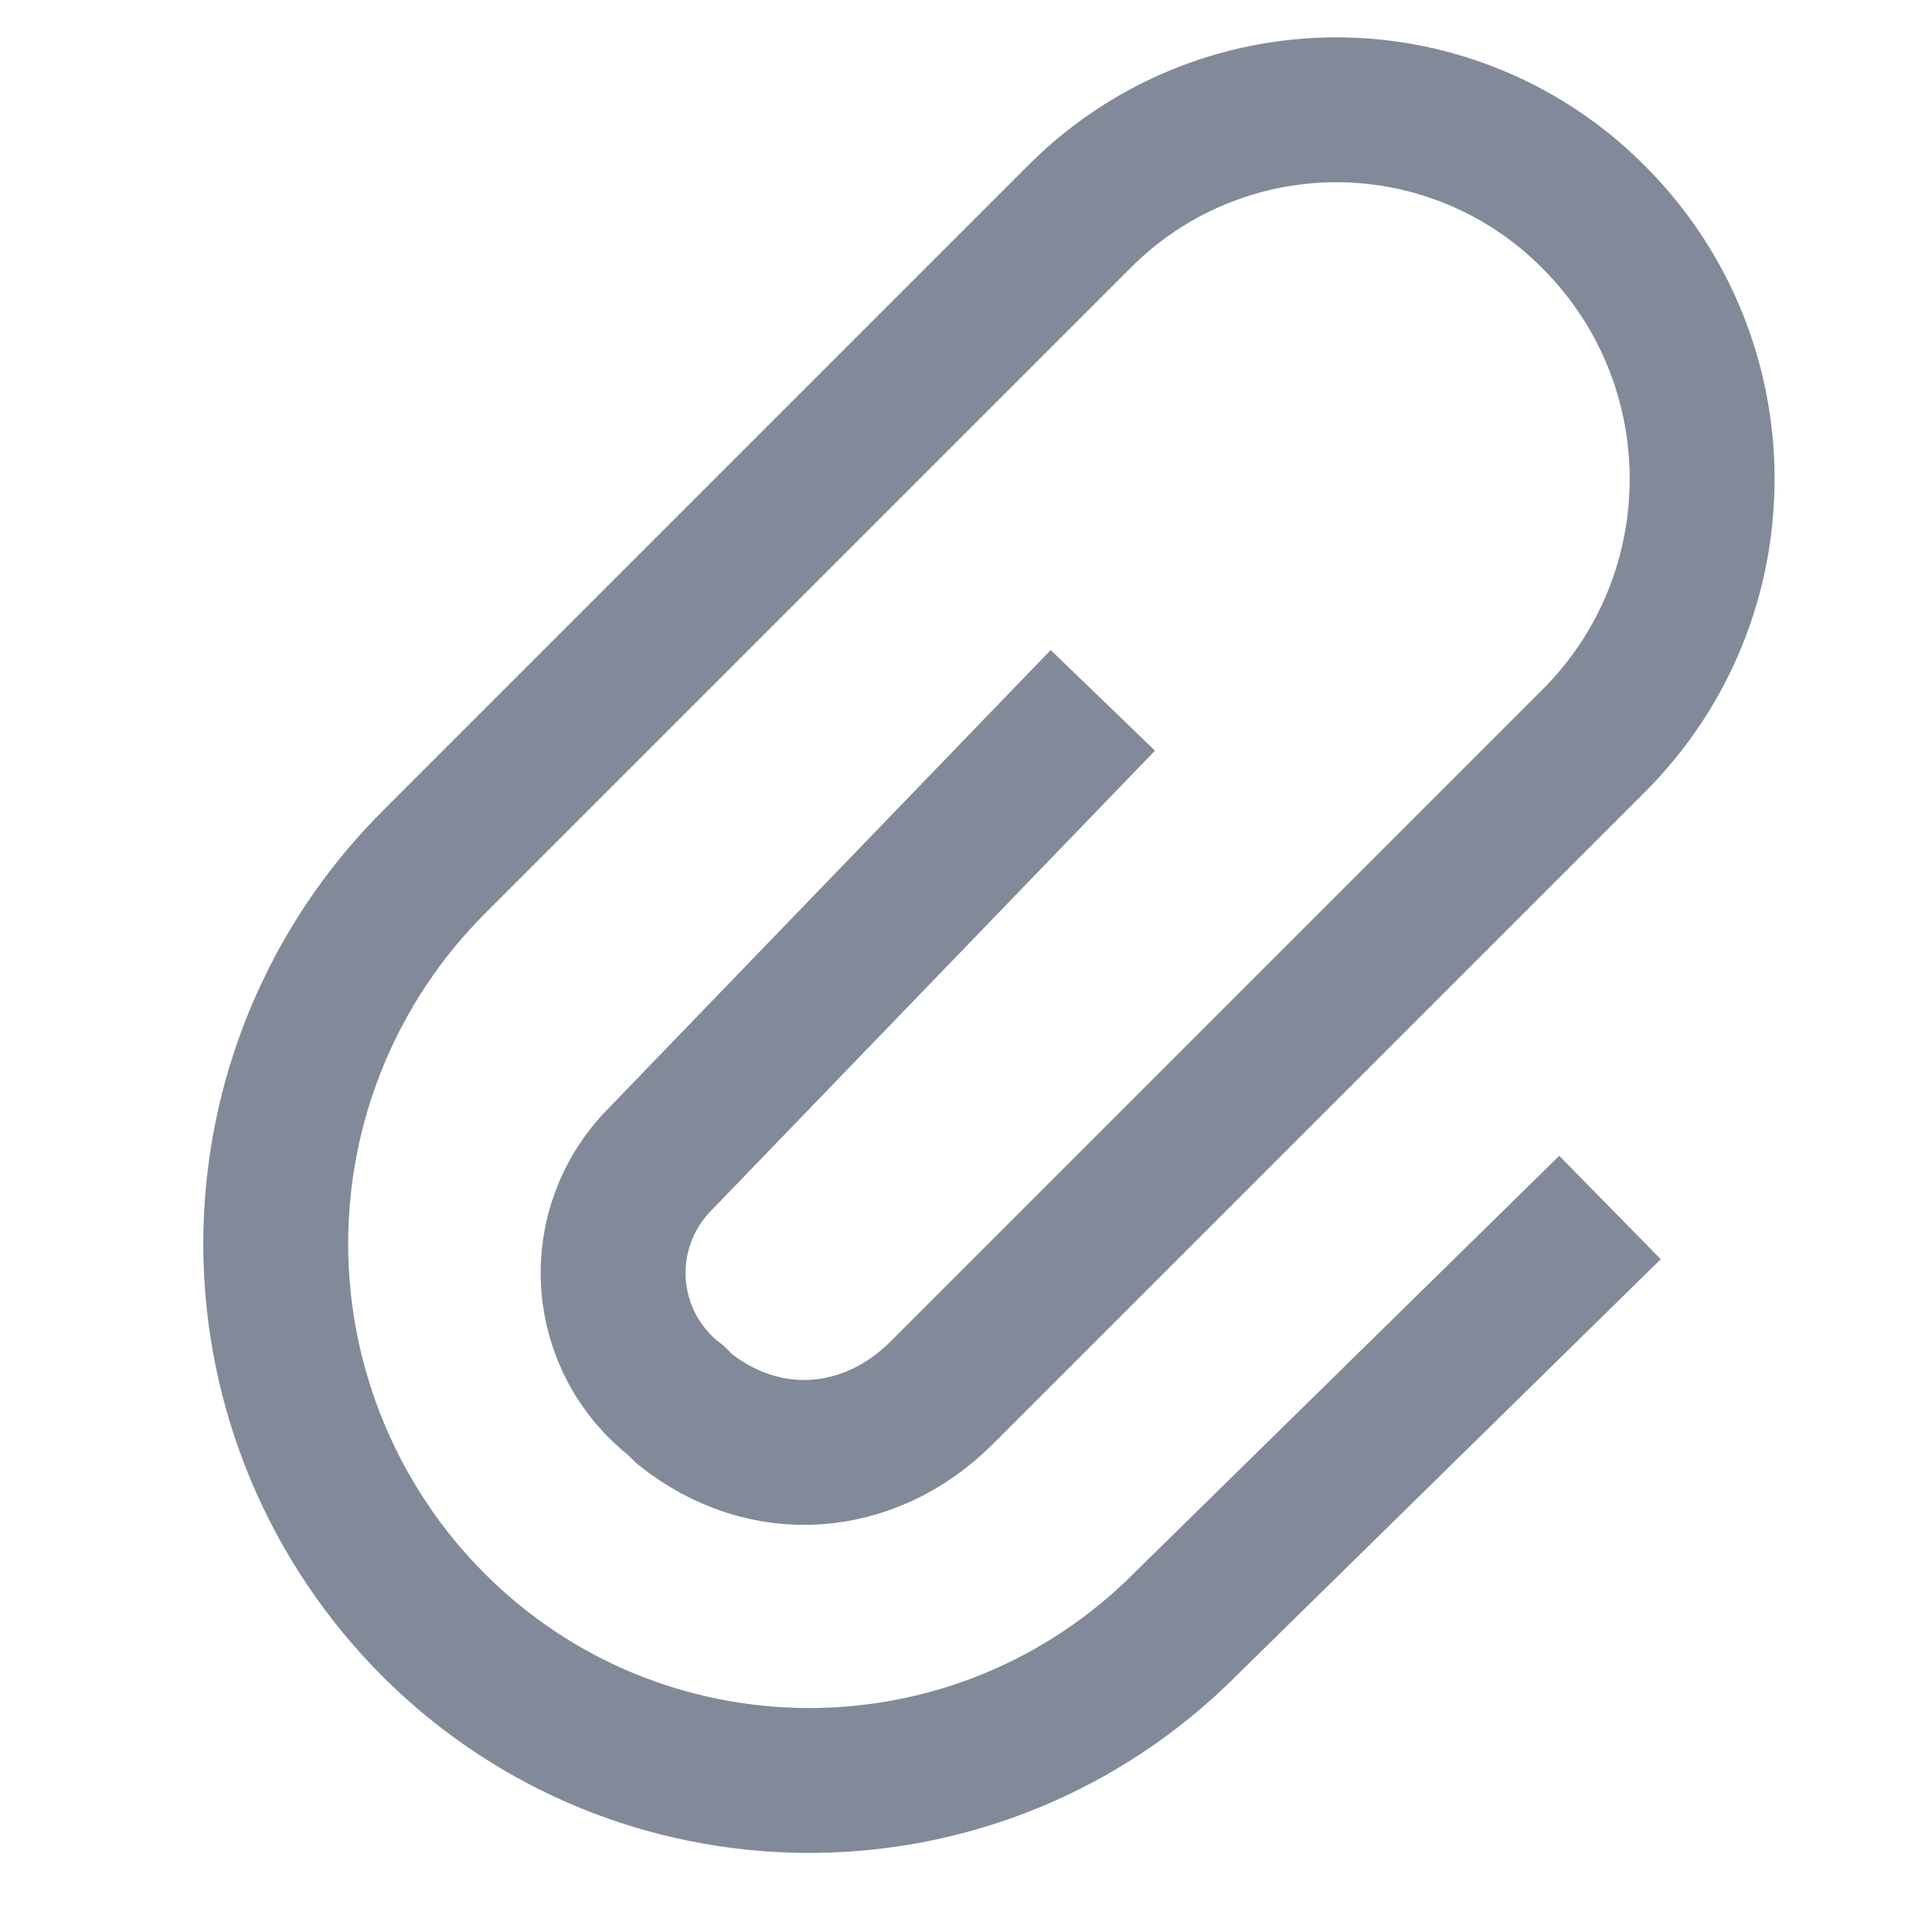
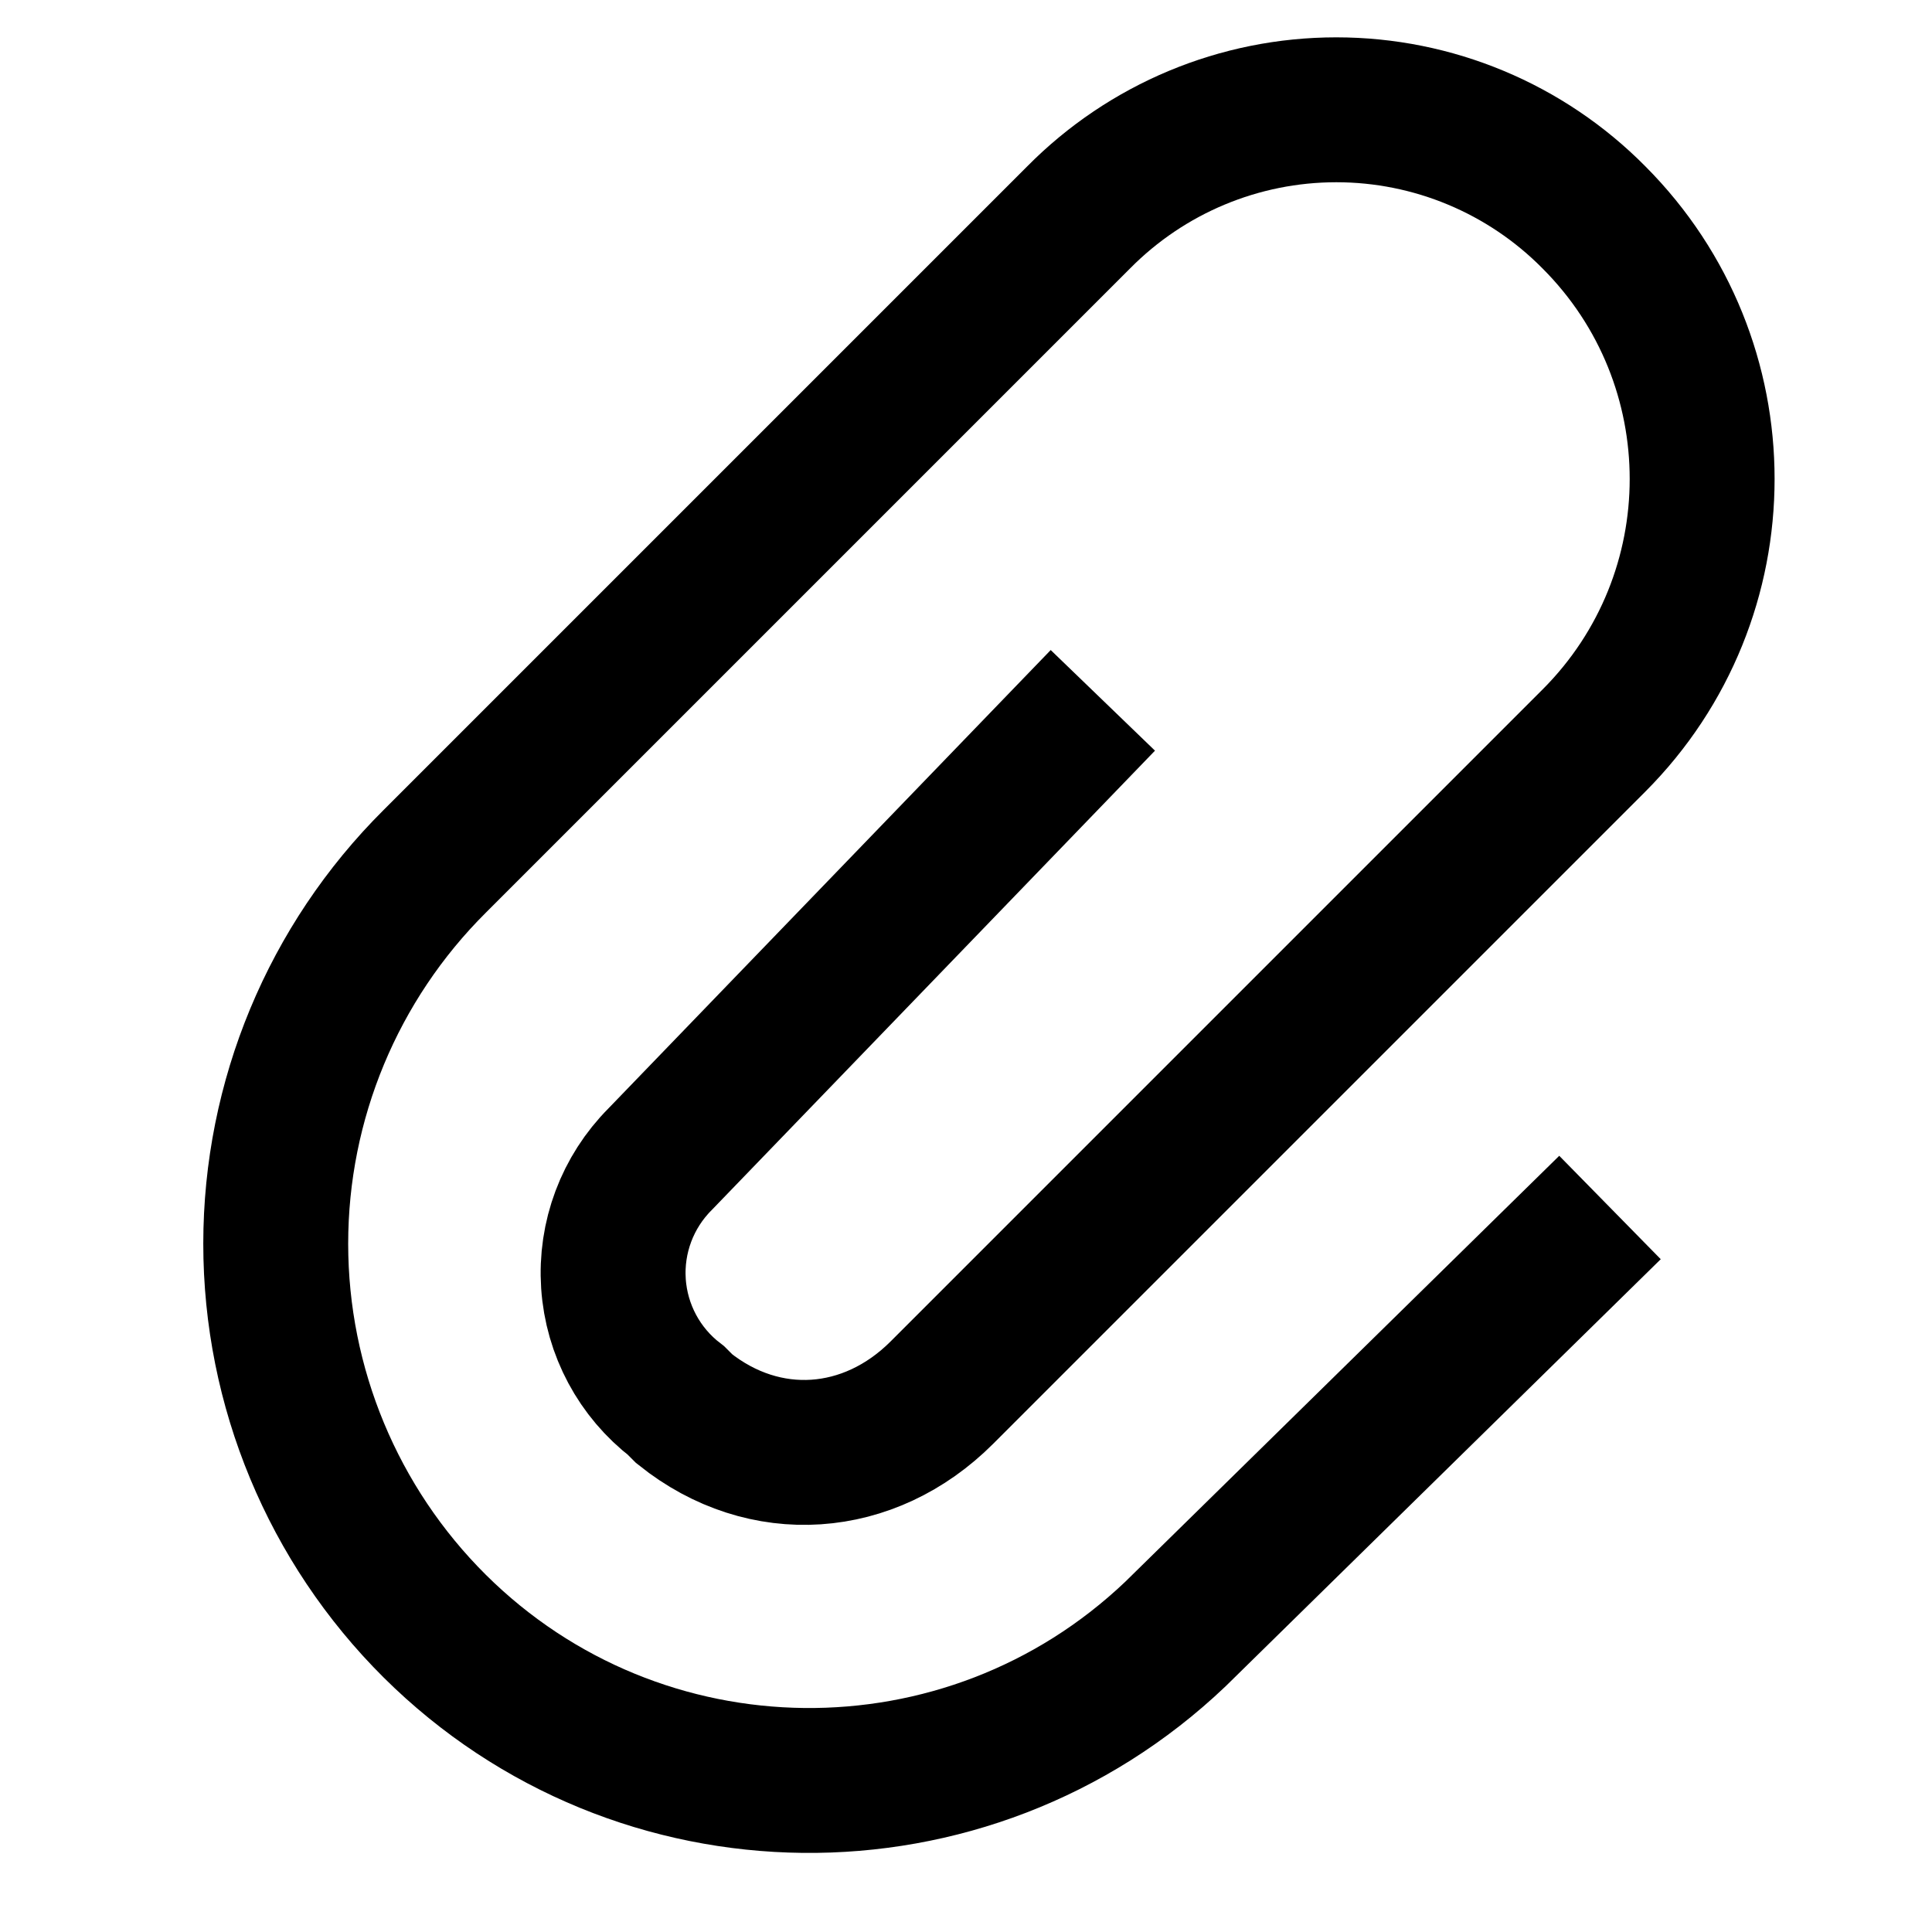
<svg xmlns="http://www.w3.org/2000/svg" width="24" height="24" viewBox="0 0 24 24">
-   <path fill="none" stroke="#828a99" stroke-width="1.8" d="M20 15l-5.4 5.3a6.6 6.6 0 0 1-9.2-.1 6.7 6.7 0 0 1 0-9.5l8-8a4.5 4.5 0 0 1 6.4 0 4.6 4.6 0 0 1 0 6.5l-8.1 8.1c-.9.9-2.2 1-3.2.2l-.1-.1a2 2 0 0 1-.2-3l5.5-5.7" />
+   <path fill="none" stroke="currentColor" stroke-width="1.8" d="M20 15l-5.4 5.3a6.6 6.6 0 0 1-9.2-.1 6.7 6.7 0 0 1 0-9.5l8-8a4.5 4.5 0 0 1 6.4 0 4.6 4.6 0 0 1 0 6.5l-8.1 8.1c-.9.9-2.2 1-3.2.2l-.1-.1a2 2 0 0 1-.2-3l5.5-5.7" />
</svg>
